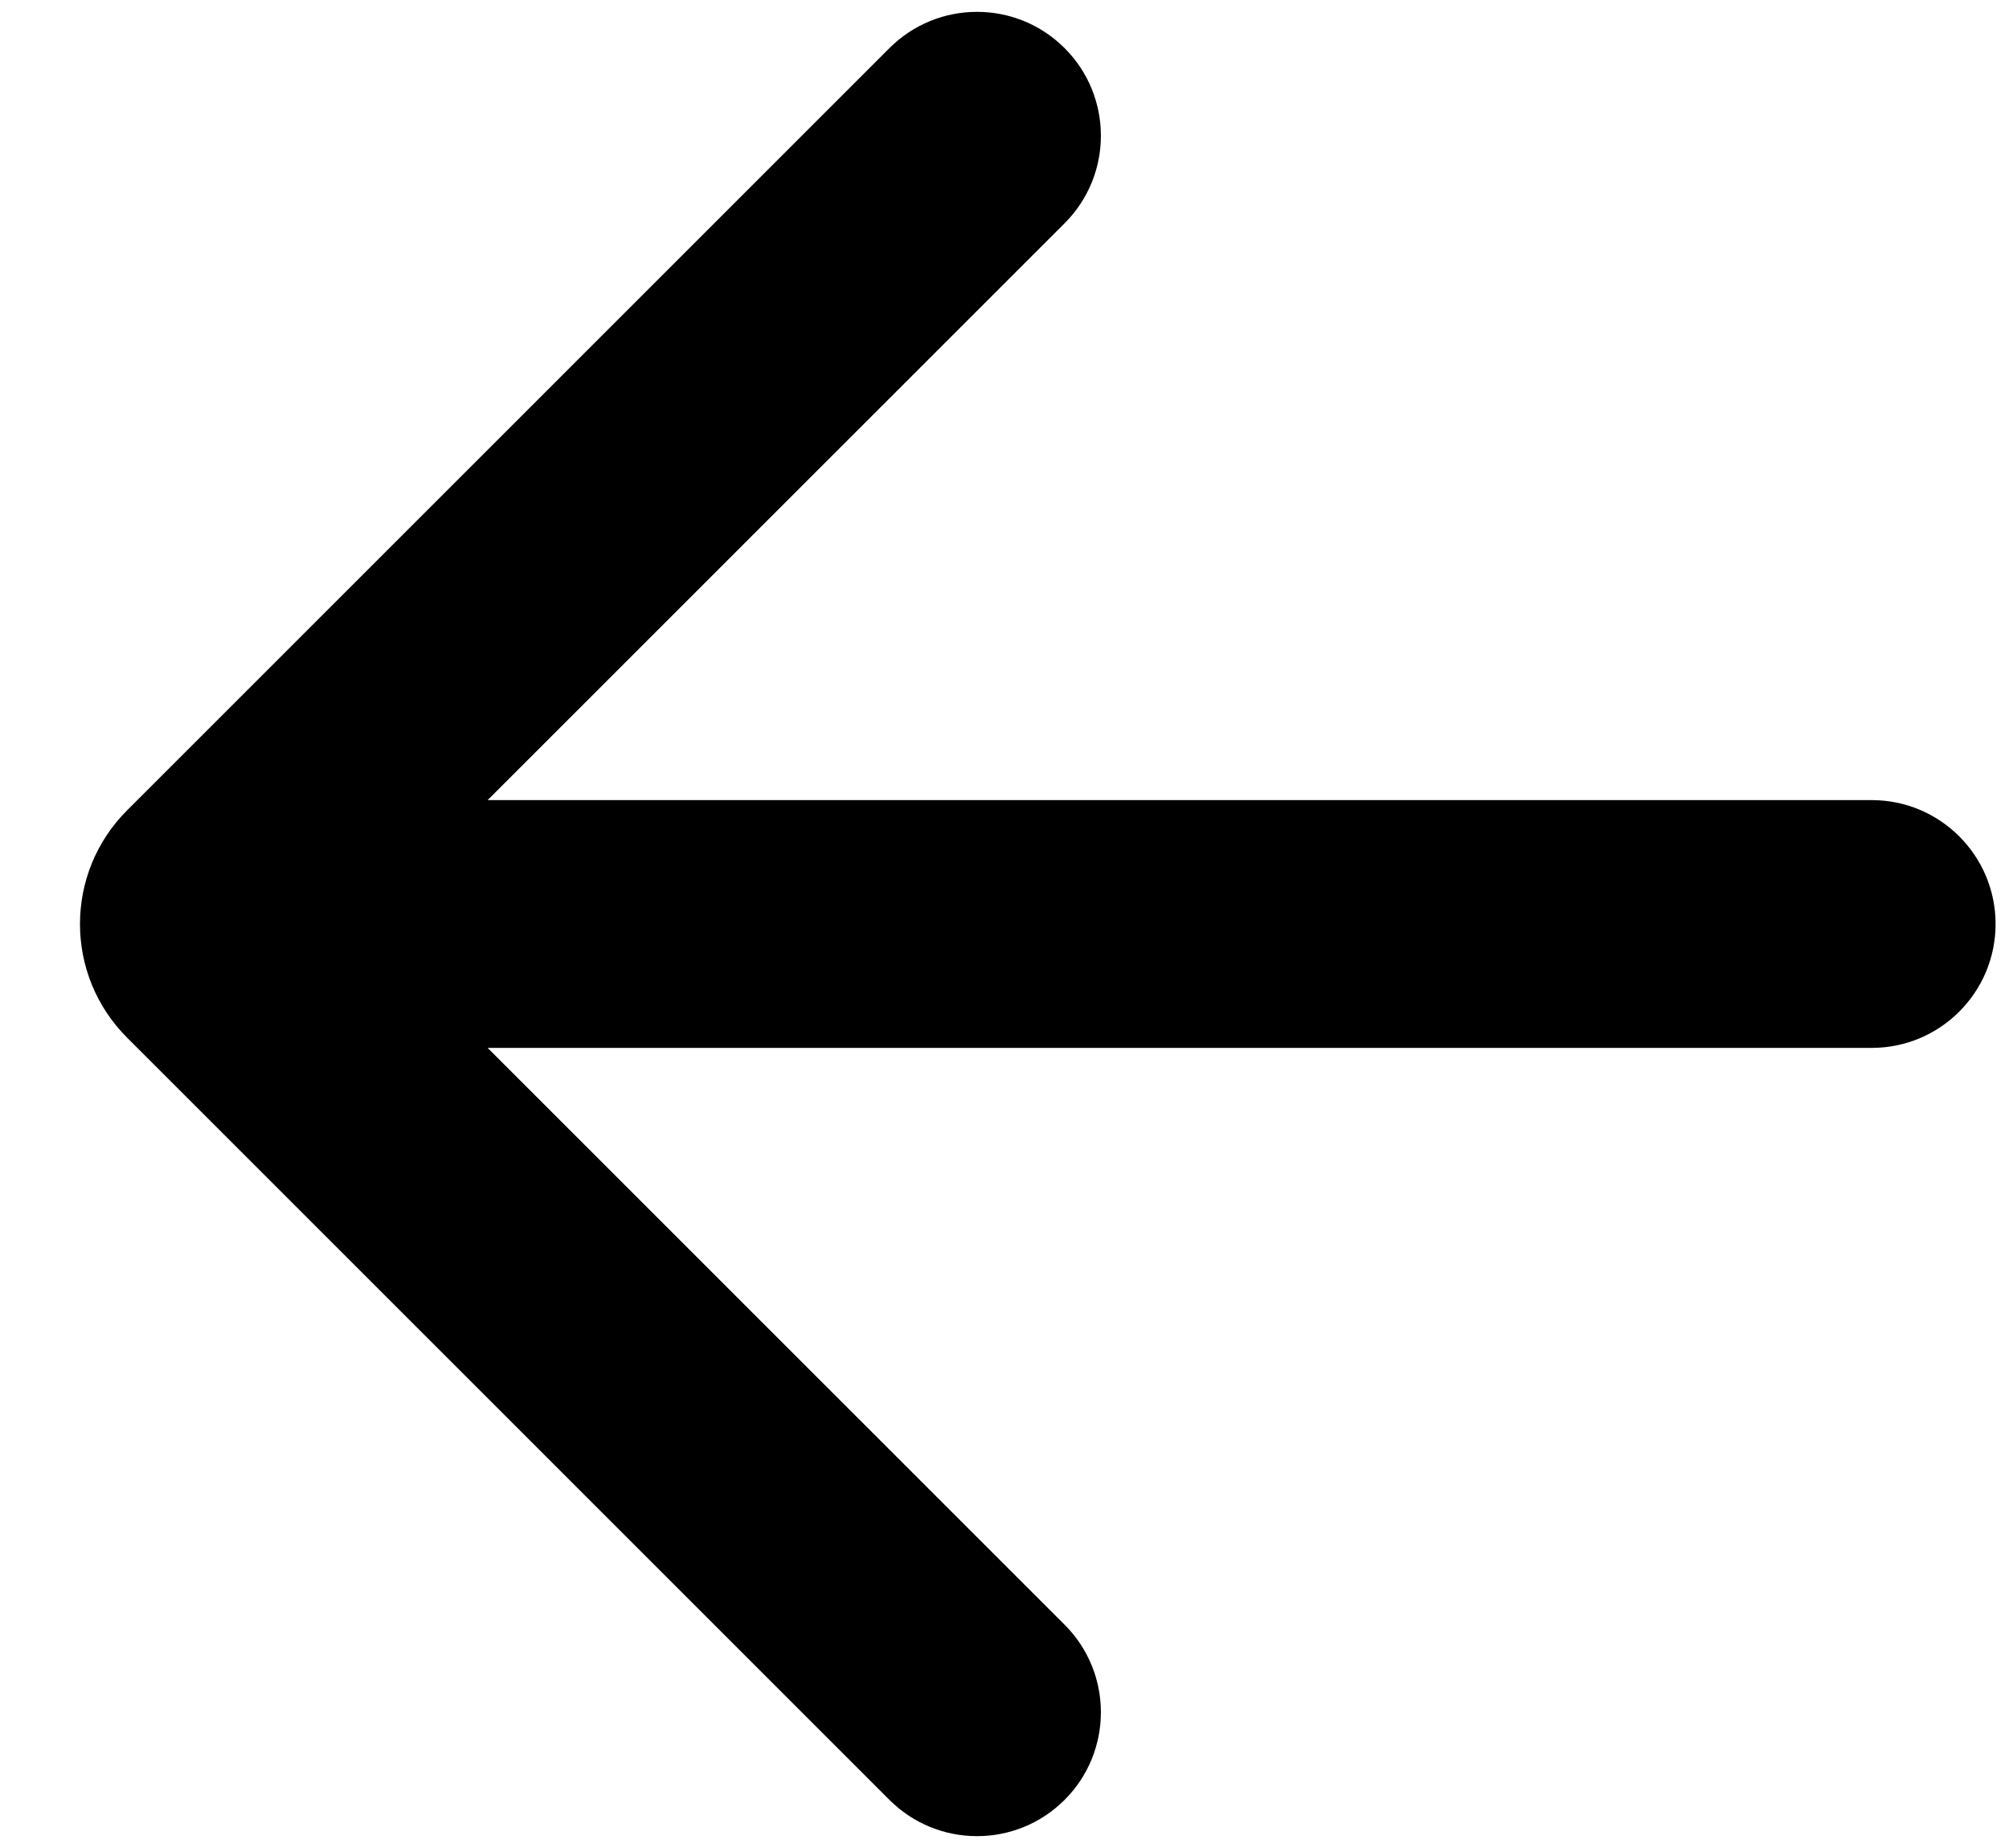
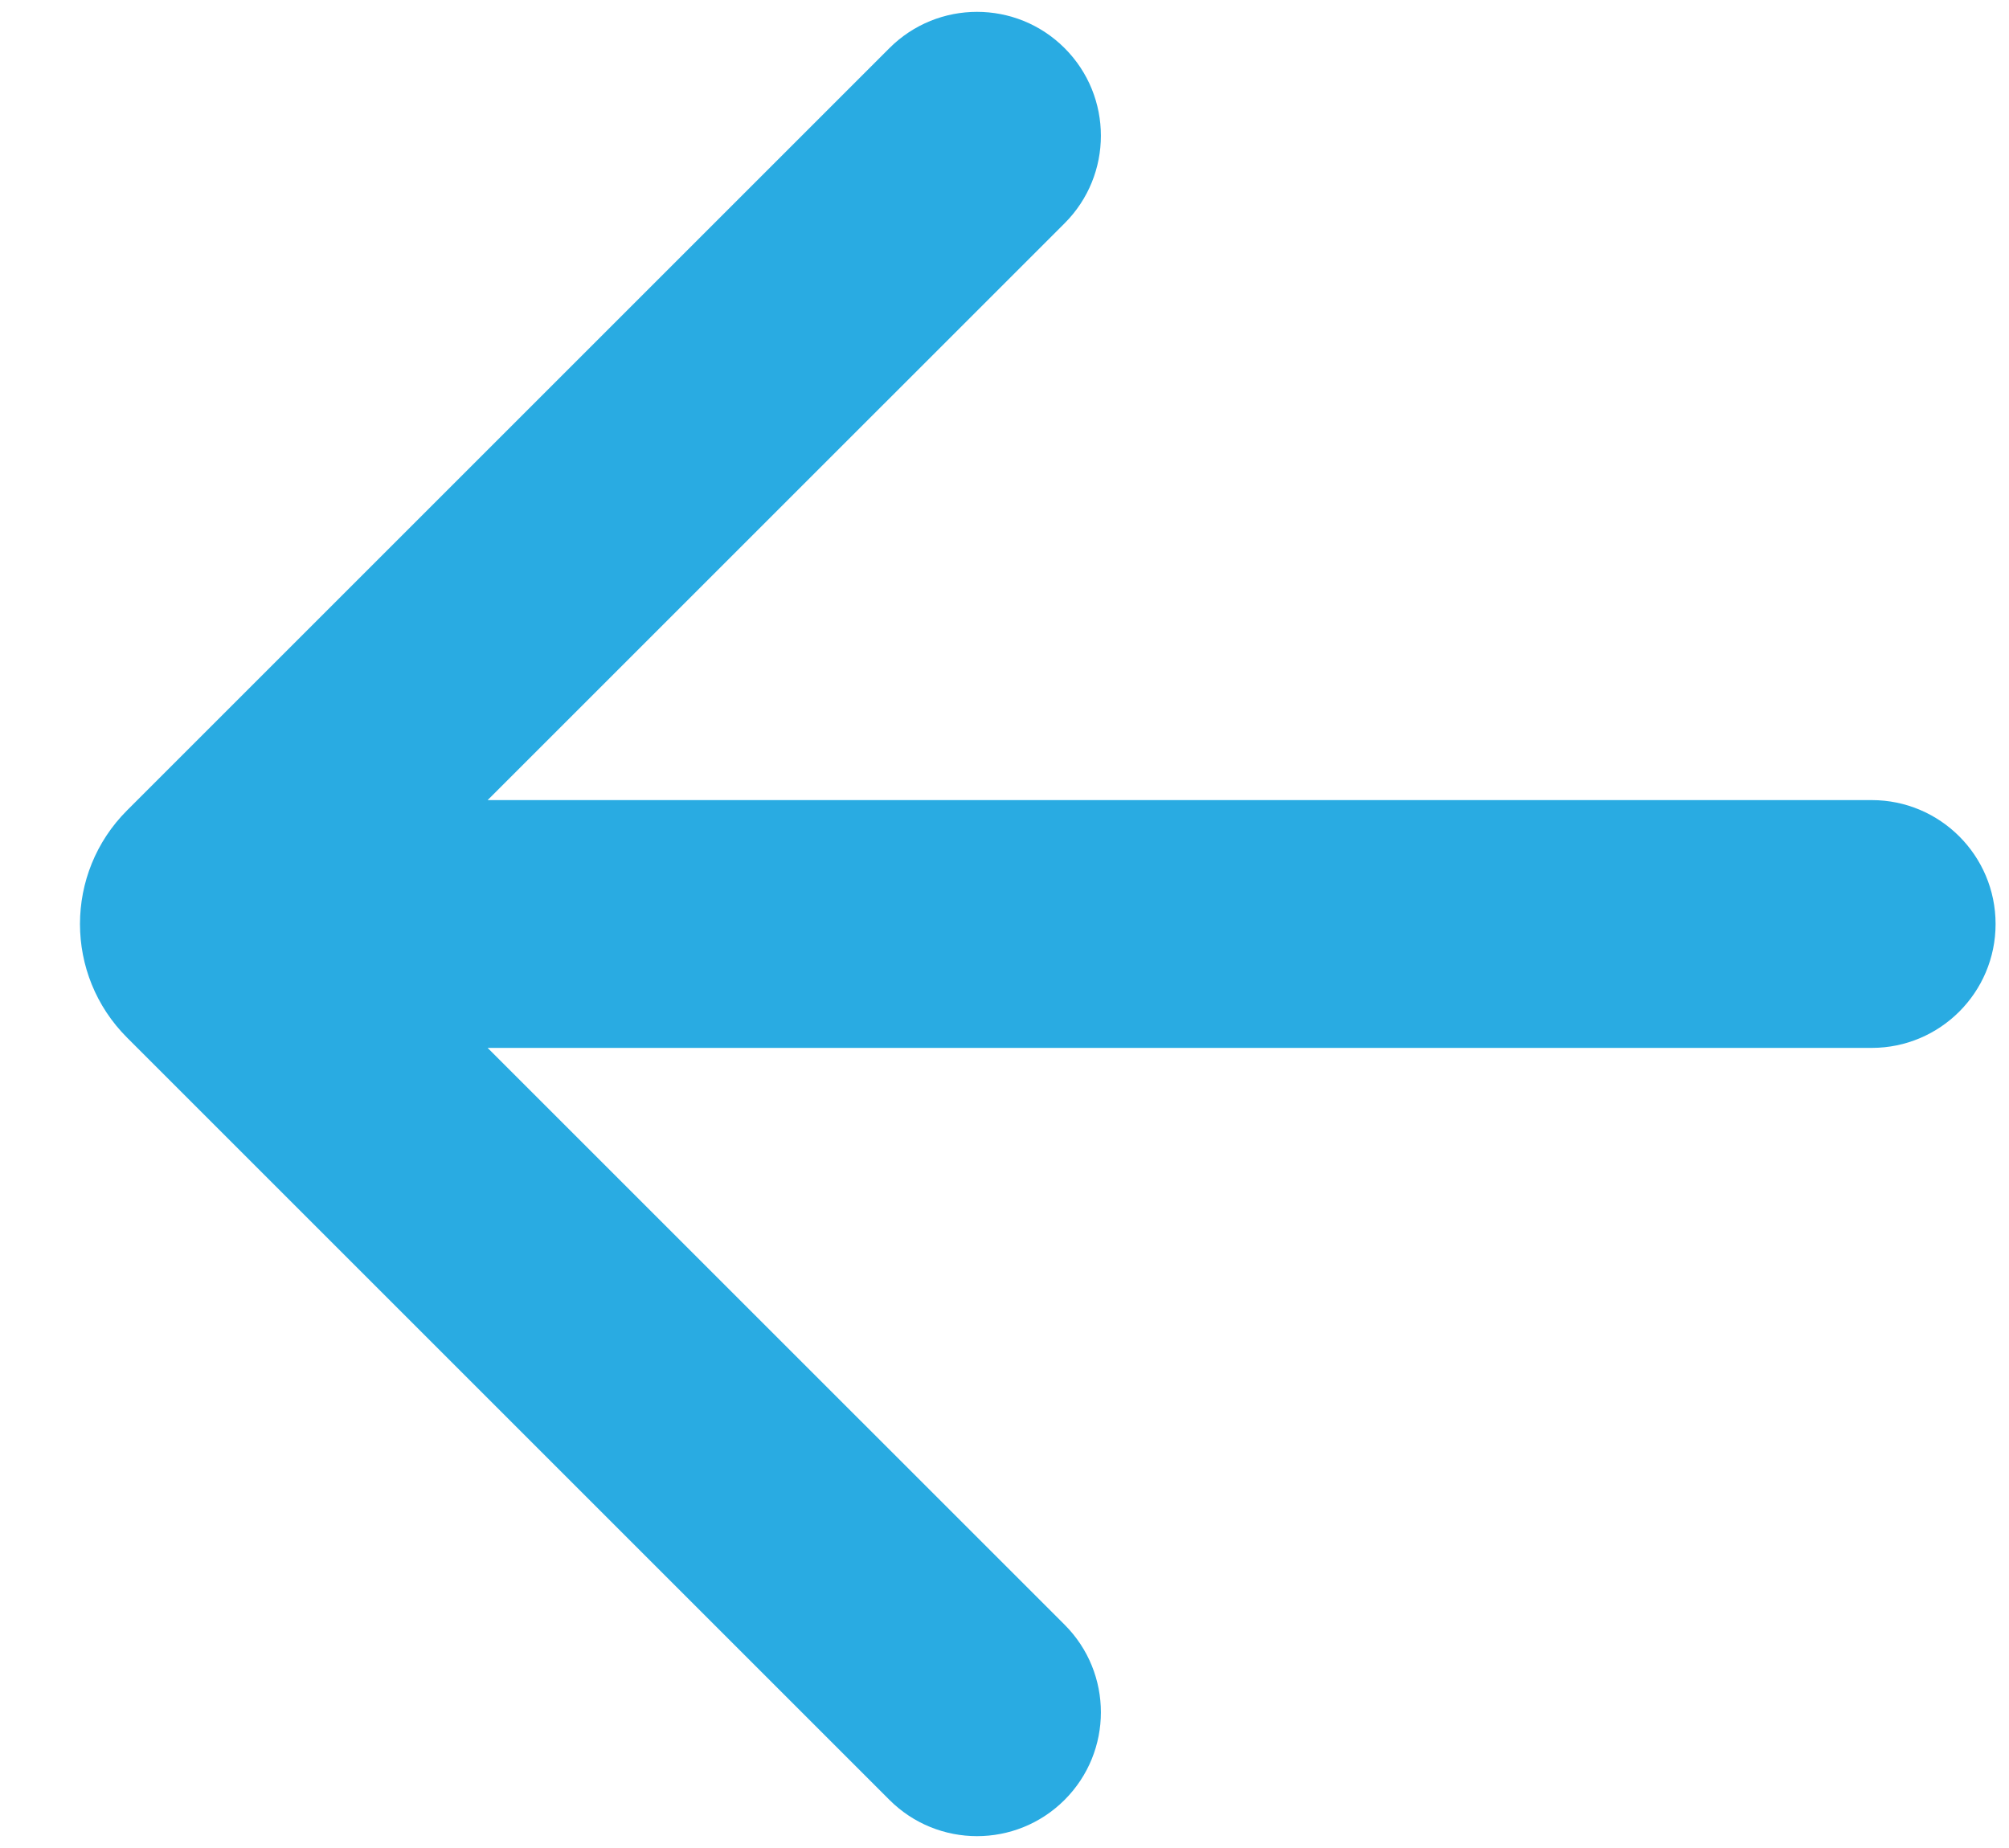
- <svg xmlns="http://www.w3.org/2000/svg" width="25" height="23" viewBox="0 0 25 23" fill="none">
-   <path d="M6.068 9.958H23.292C24.143 9.958 24.833 10.649 24.833 11.5C24.833 12.351 24.143 13.042 23.292 13.042H6.068L13.248 20.221C13.85 20.823 13.85 21.799 13.248 22.401C12.646 23.003 11.67 23.003 11.068 22.401L1.581 12.914C0.8 12.133 0.8 10.867 1.581 10.086L11.068 0.599C11.67 -0.003 12.646 -0.003 13.248 0.599C13.85 1.201 13.85 2.177 13.248 2.779L6.068 9.958Z" fill="black" />
+ <svg xmlns="http://www.w3.org/2000/svg" width="25" height="23" viewBox="0 0 25 23">
+   <path d="M6.068 9.958H23.292C24.143 9.958 24.833 10.649 24.833 11.5C24.833 12.351 24.143 13.042 23.292 13.042H6.068L13.248 20.221C13.85 20.823 13.85 21.799 13.248 22.401C12.646 23.003 11.67 23.003 11.068 22.401L1.581 12.914C0.8 12.133 0.8 10.867 1.581 10.086L11.068 0.599C11.67 -0.003 12.646 -0.003 13.248 0.599C13.85 1.201 13.85 2.177 13.248 2.779L6.068 9.958Z" fill="#29abe2" />
</svg>
